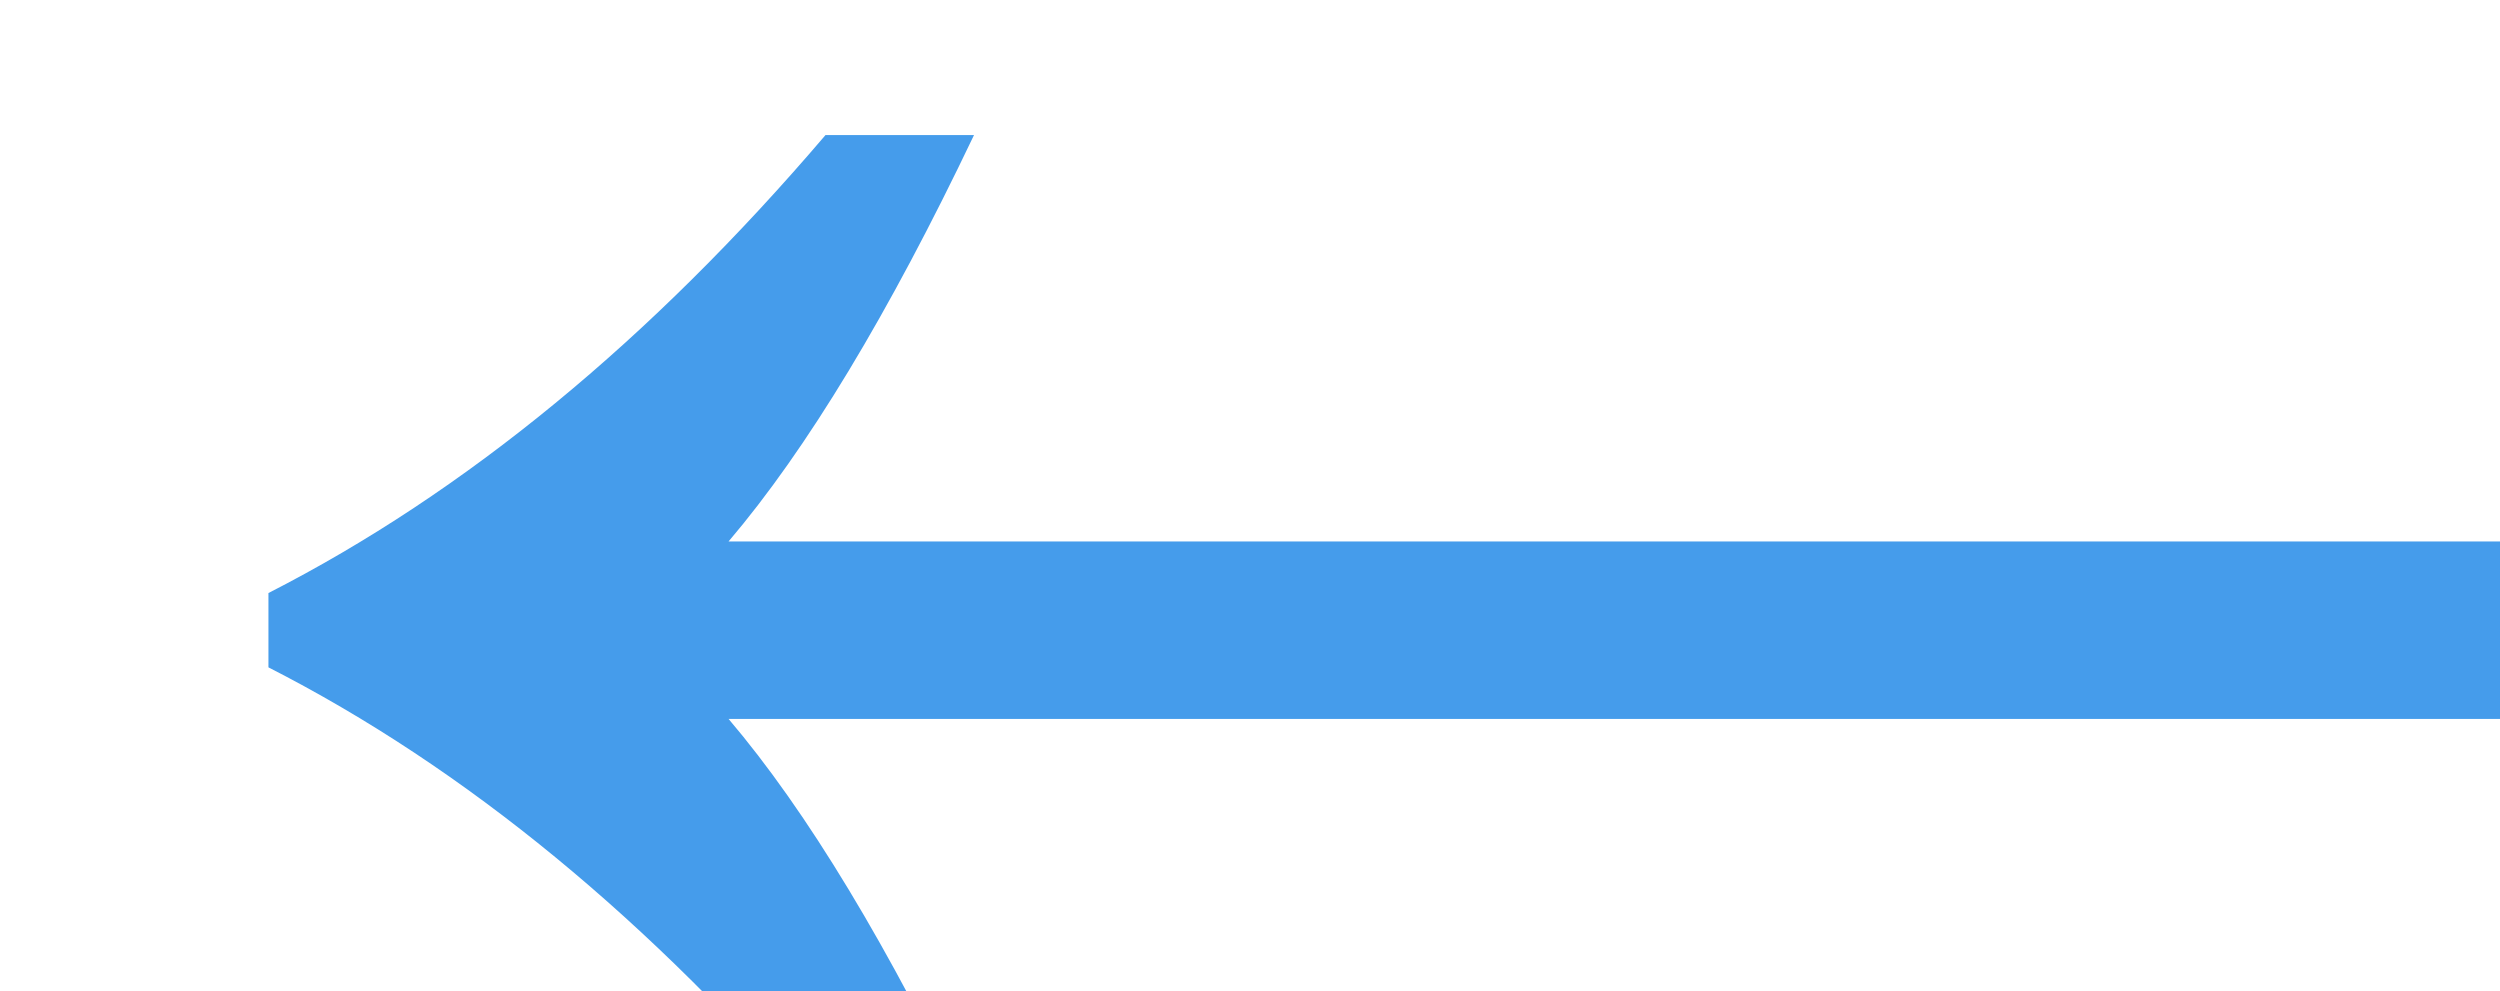
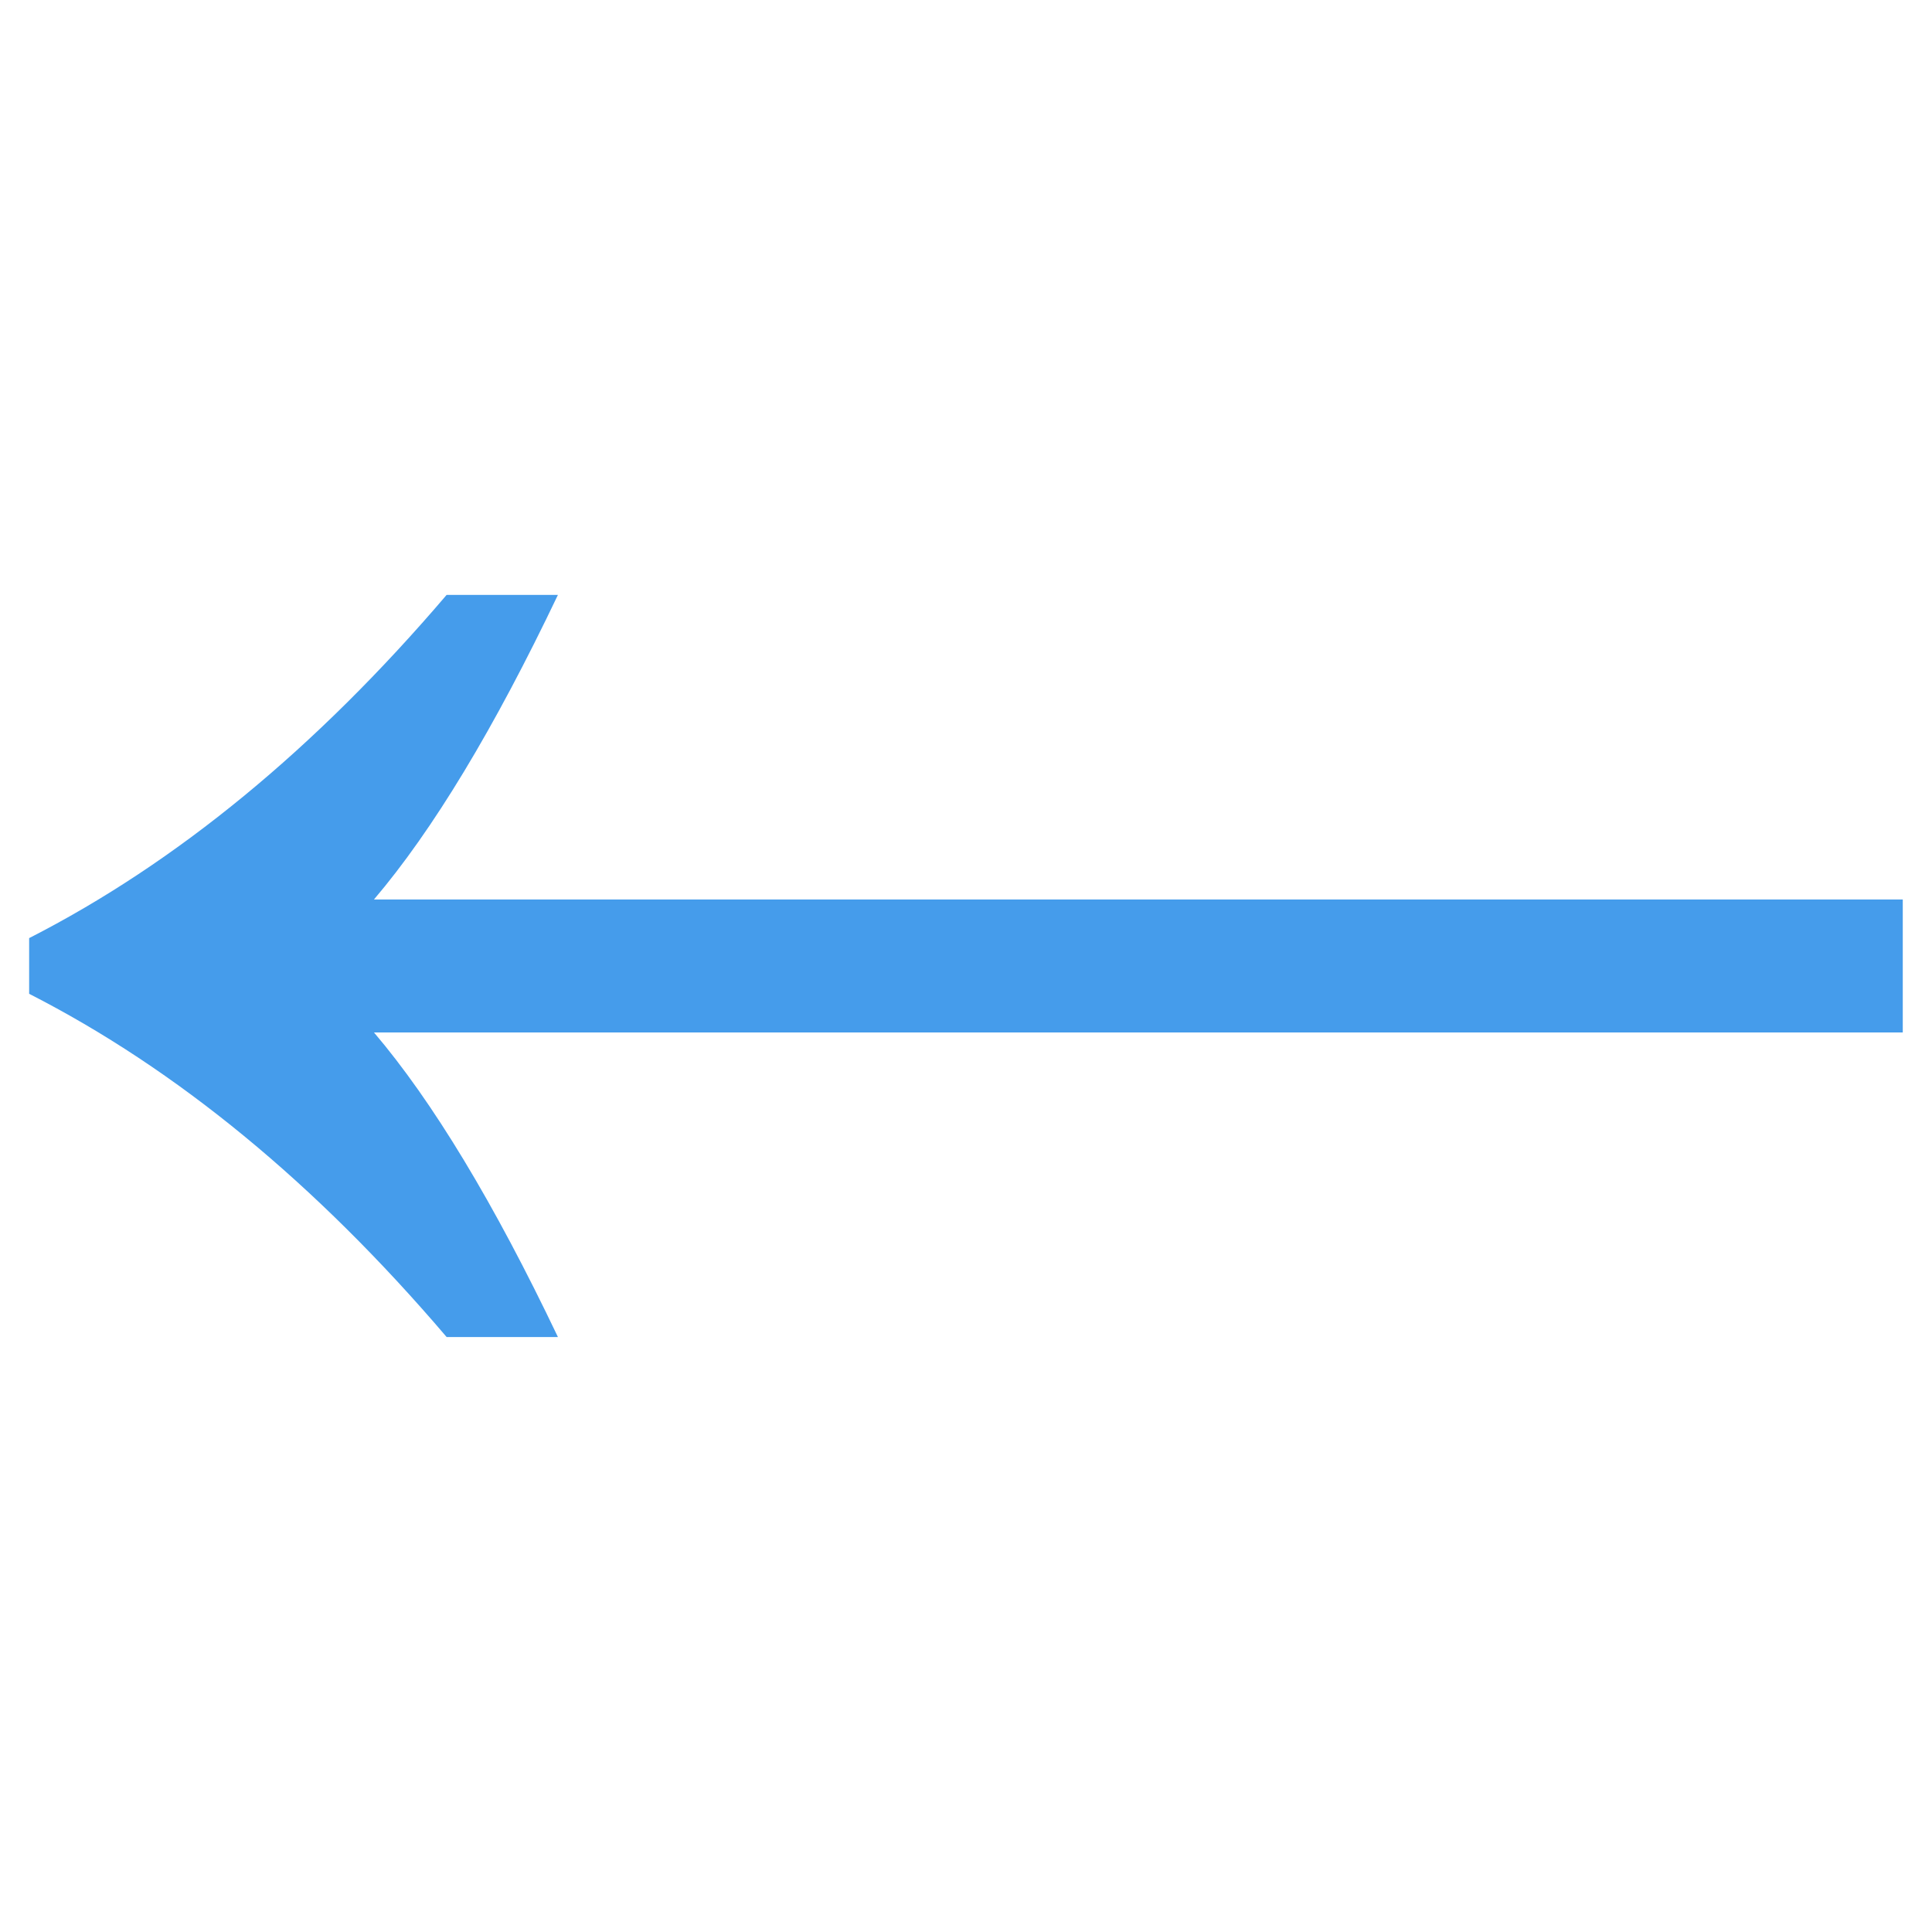
- <svg xmlns="http://www.w3.org/2000/svg" version="1.1">
-   <path style="fill:#459ceb;" d="M 6.5,6.414 Q 7.549,7.647 8.69,10.04 H 7.365 Q 5.027,7.297 2.395,5.954 V 5.291 Q 5.027,3.947 7.365,1.205 H 8.69 Q 7.549,3.598 6.5,4.831 H 24.7 V 6.414 Z" />
+ <svg xmlns="http://www.w3.org/2000/svg" version="1.1" id="svg44" width="23" height="23">
+   <defs id="defs48" />
+   <path style="fill:#459ceb" d="m 4.452,12.291 q 1.049,1.233 2.19,3.626 h -1.325 q -2.338,-2.743 -4.97,-4.086 v -0.663 q 2.632,-1.344 4.97,-4.086 h 1.325 q -1.141,2.393 -2.19,3.626 h 18.2 v 1.583 z" id="path42" />
</svg>
